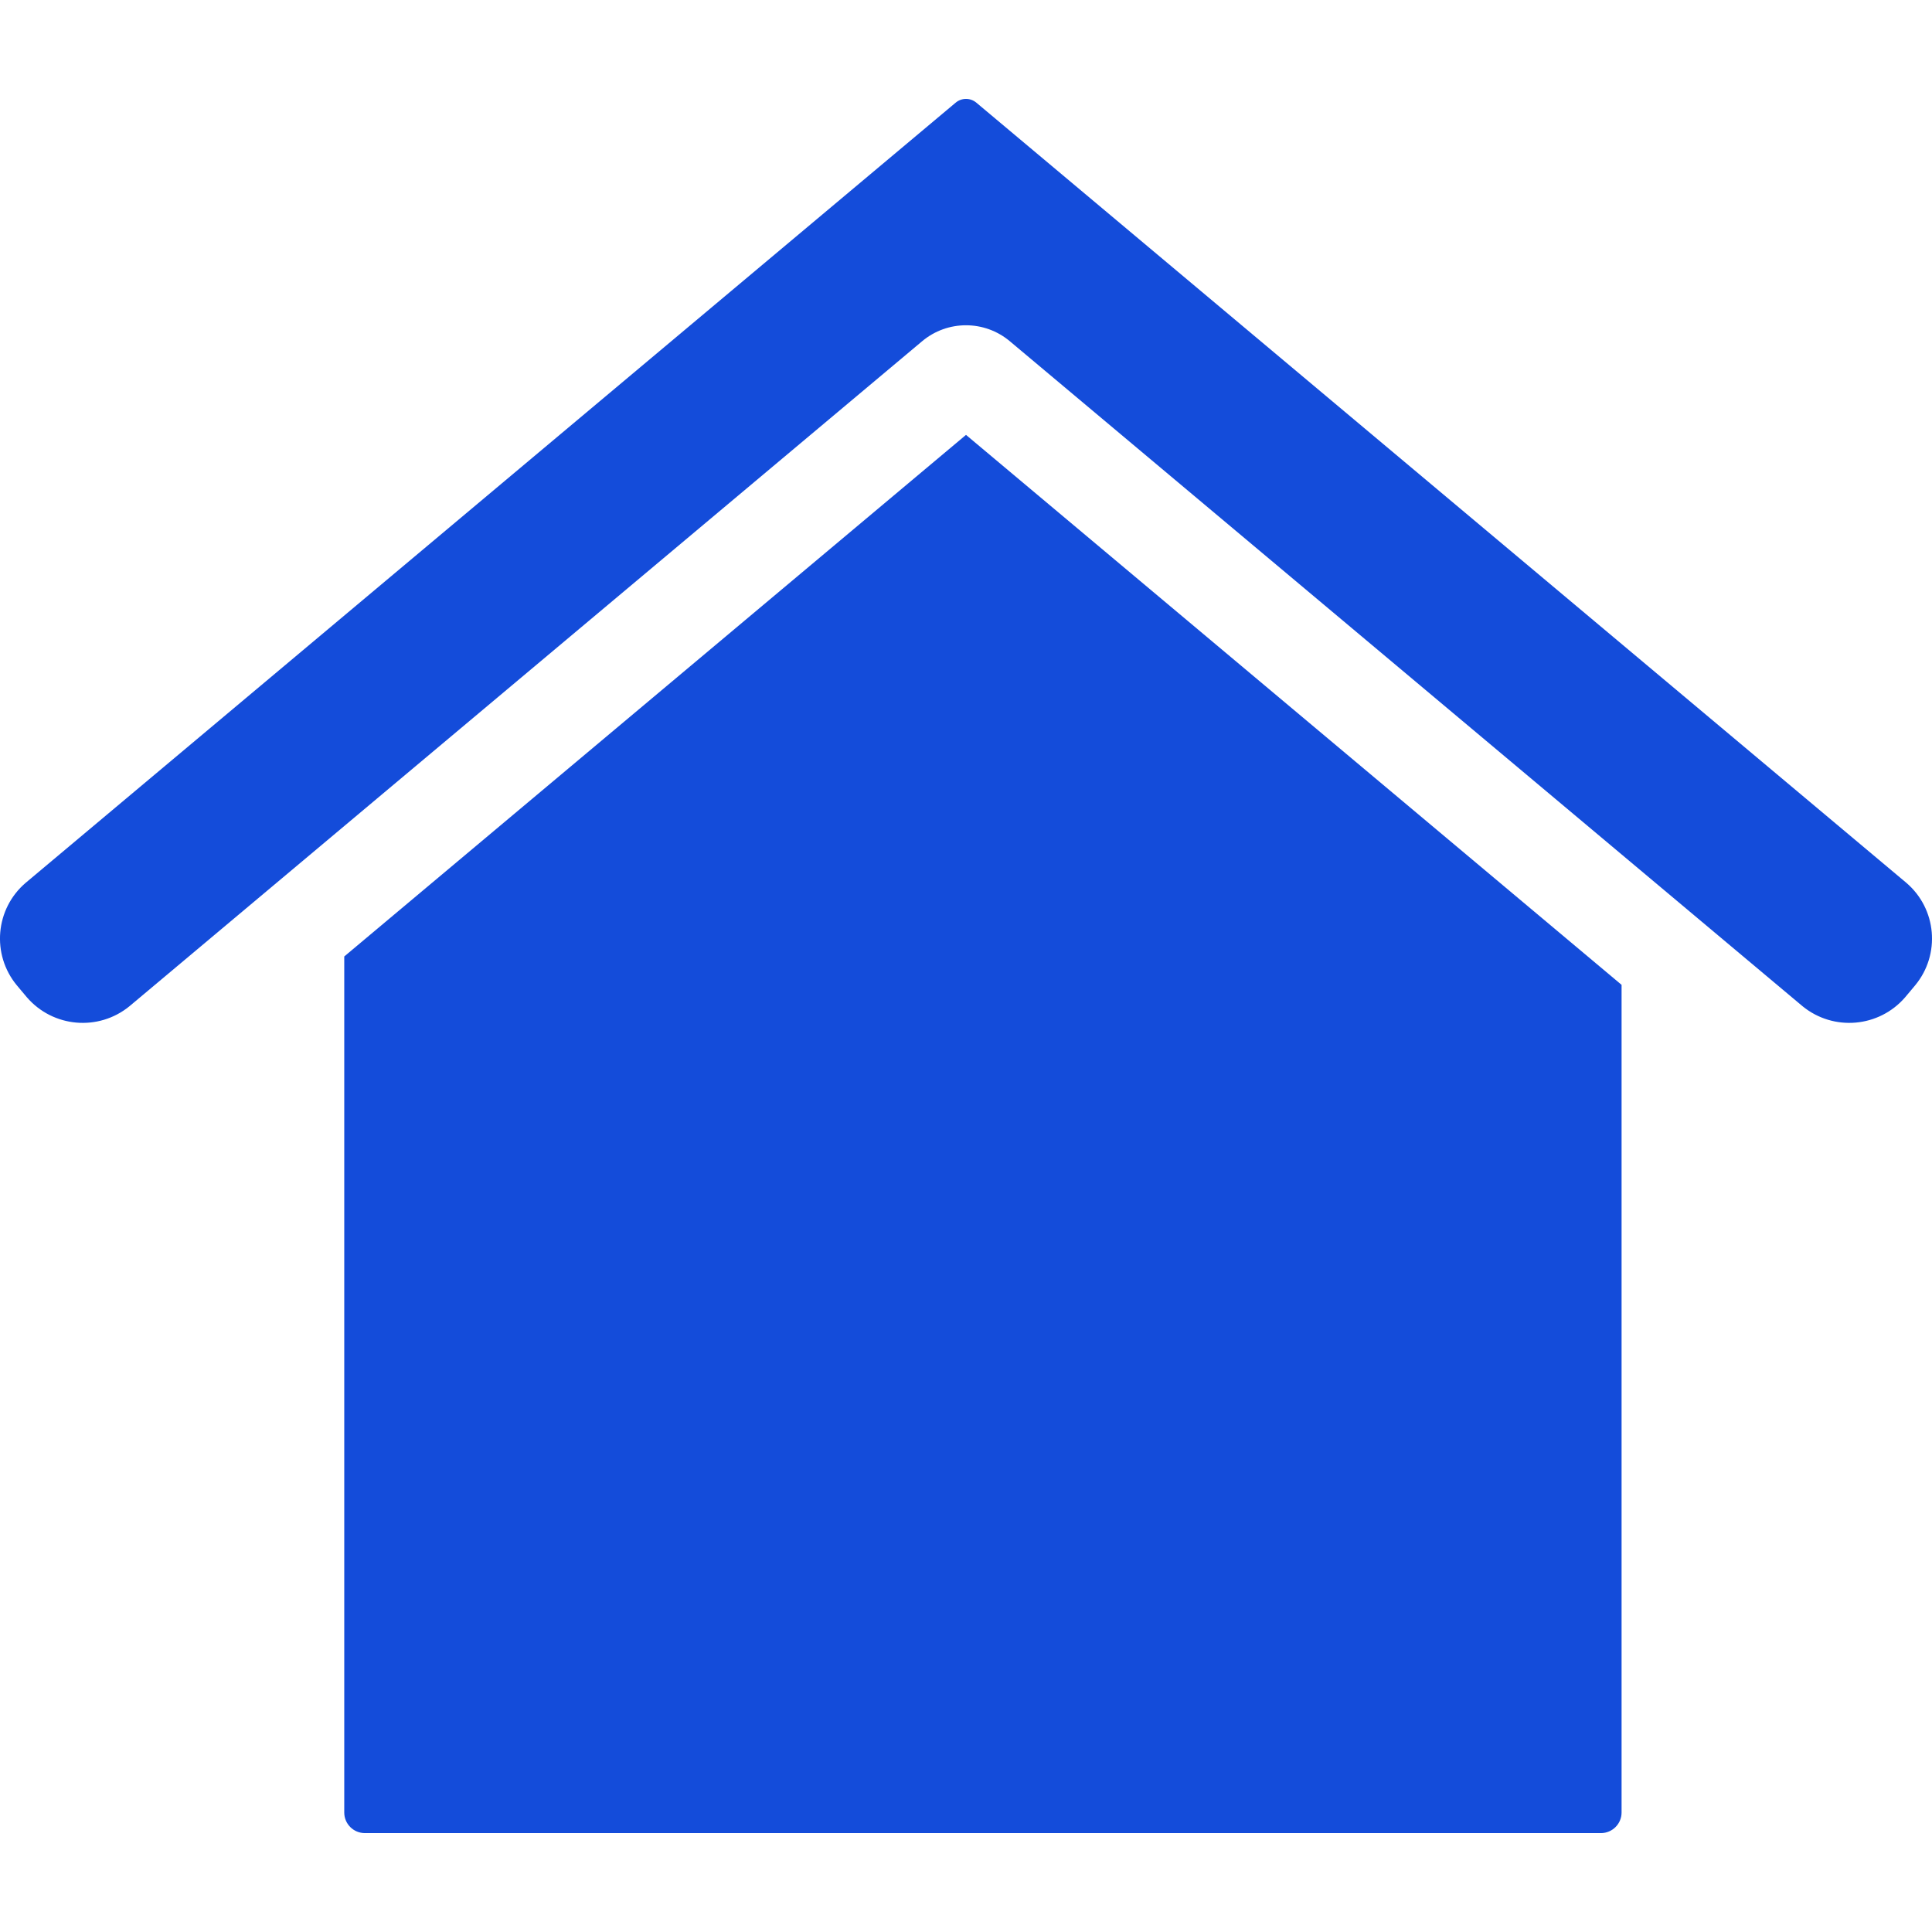
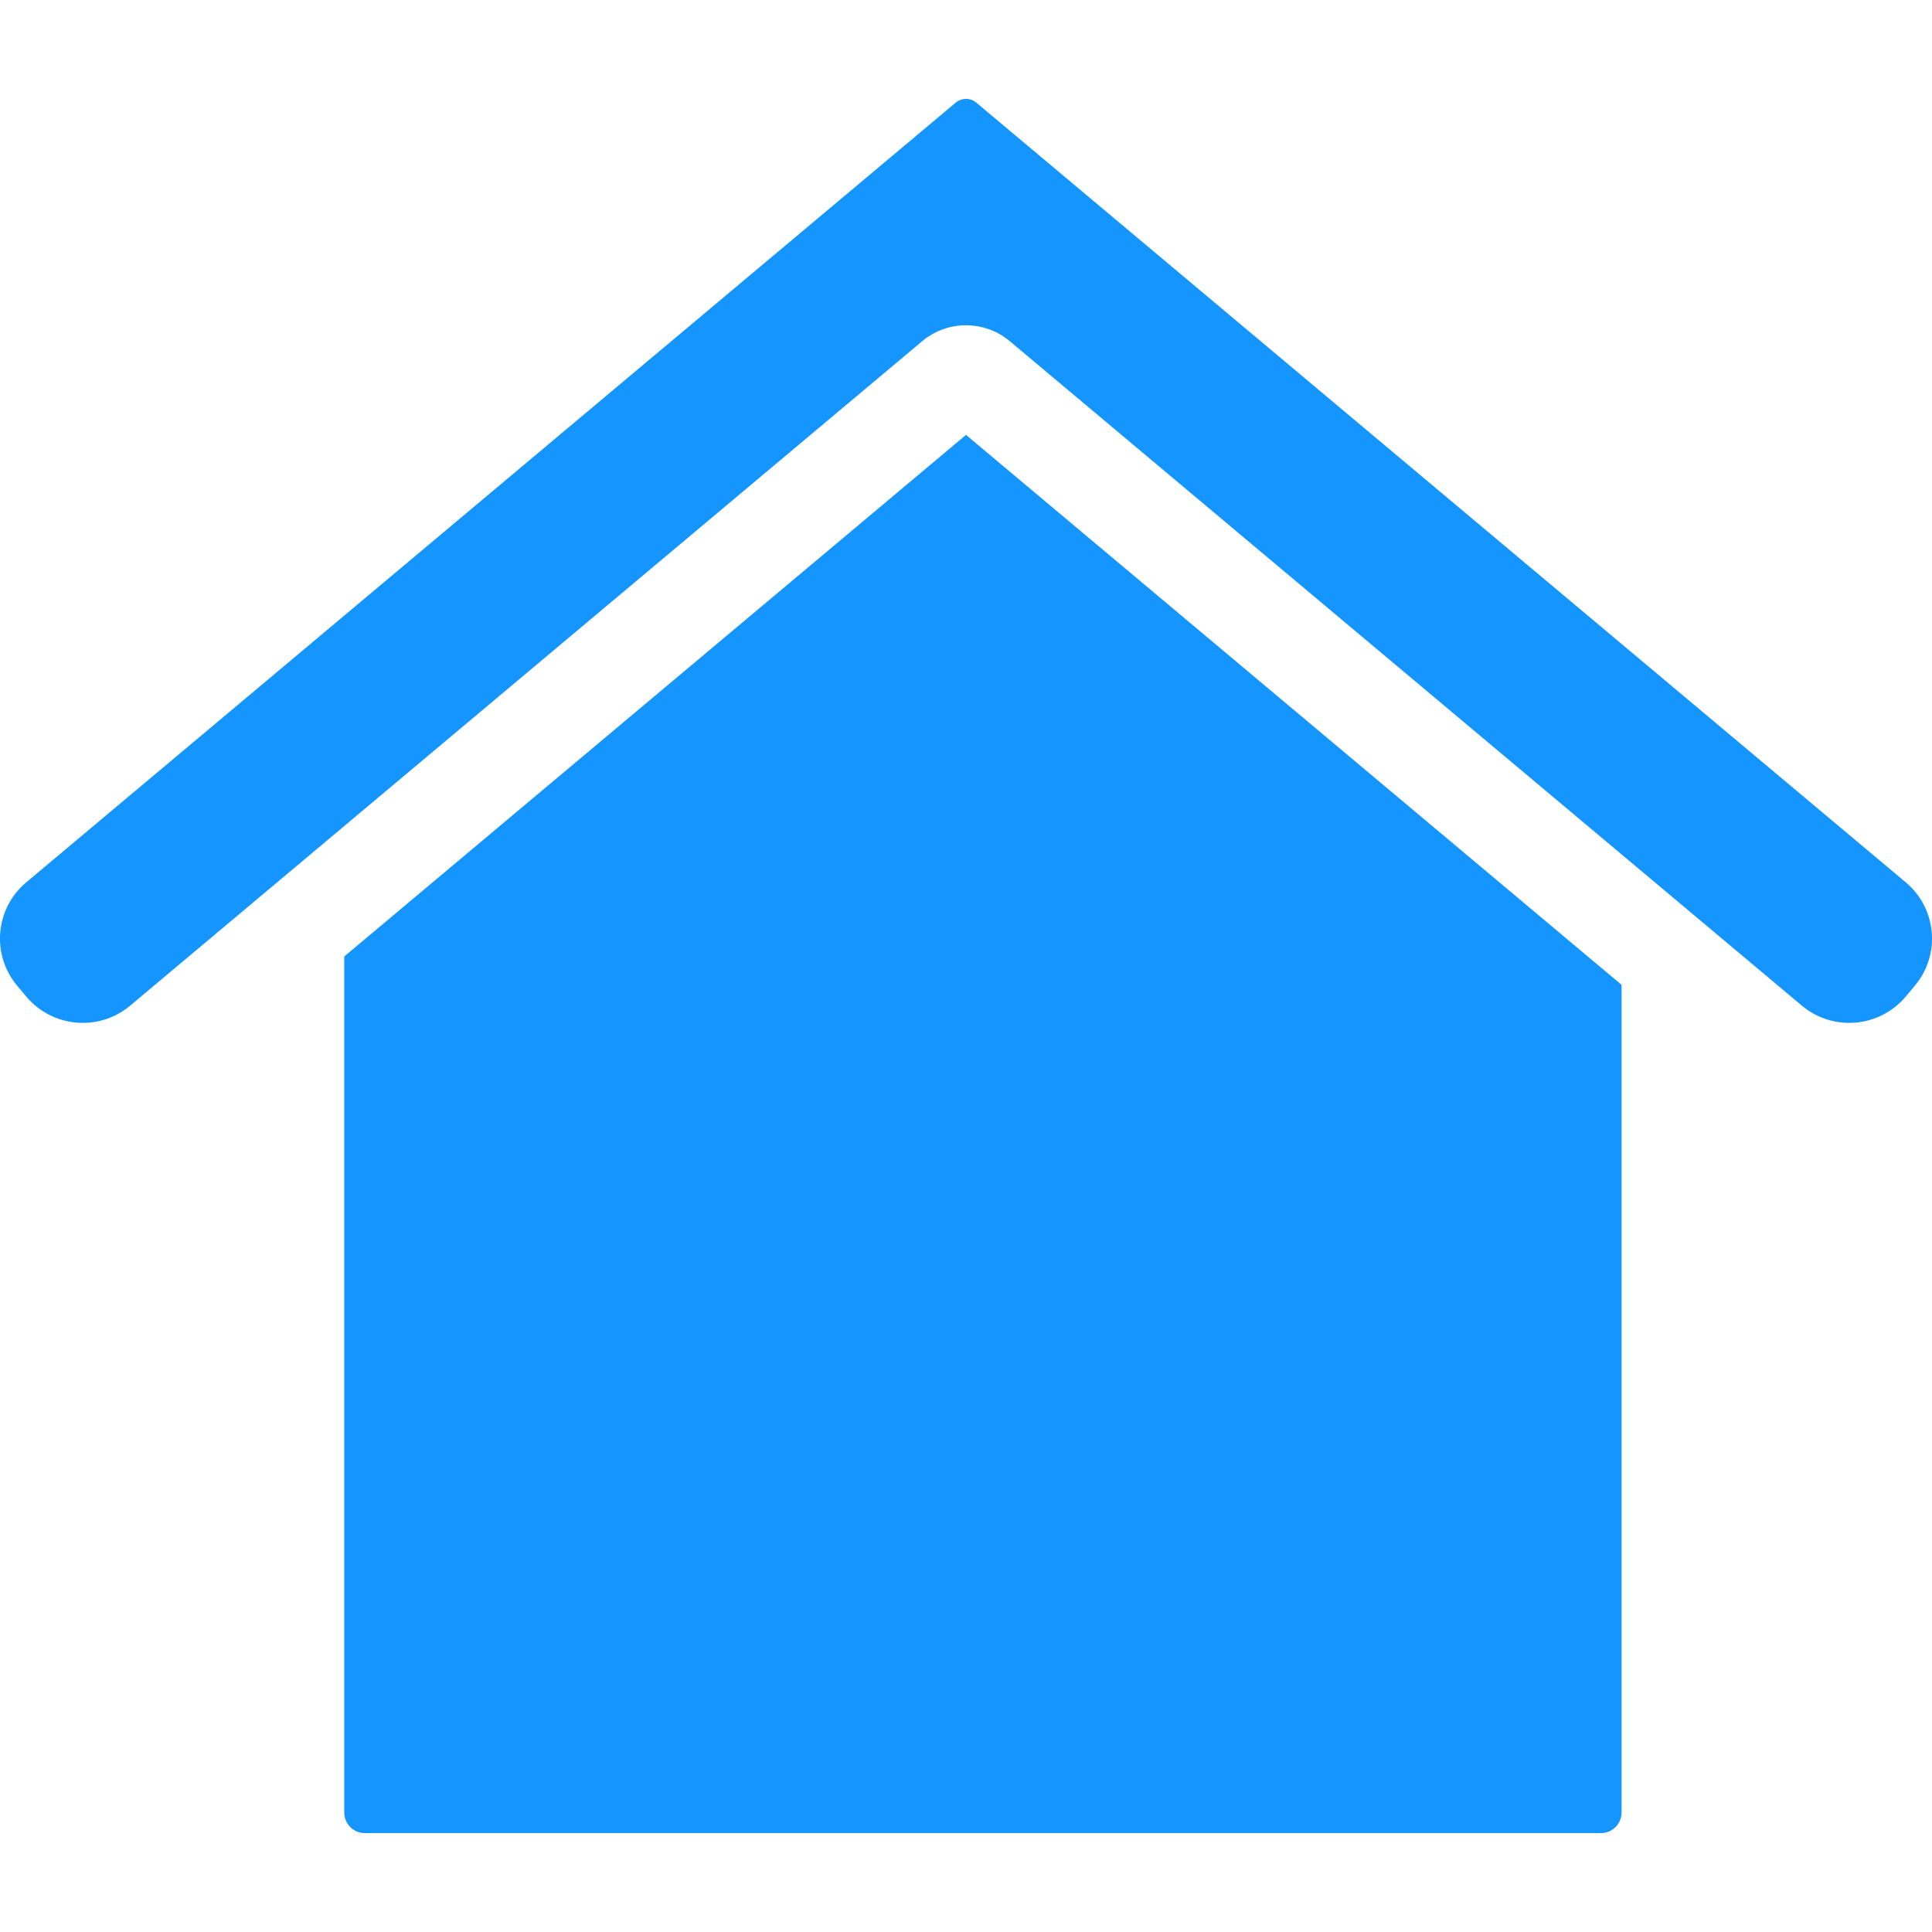
<svg xmlns="http://www.w3.org/2000/svg" version="1.1" width="512" height="512" x="0" y="0" viewBox="0 0 512 512" style="enable-background:new 0 0 512 512" xml:space="preserve" class="">
  <g>
-     <path fill-rule="evenodd" d="M429.734 480.335a5.466 5.466 0 0 1-5.465 5.455H96.681a5.46 5.46 0 0 1-5.451-5.455V253.474L256 115.249l173.734 145.743zm77.812-219.223a19.433 19.433 0 0 0-2.384-27.186L258.785 27.245a4.264 4.264 0 0 0-5.57 0L6.838 233.926a19.433 19.433 0 0 0-2.384 27.186l2.66 3.17a19.564 19.564 0 0 0 27.19 2.384L244.365 90.438a18.08 18.08 0 0 1 23.26 0L477.7 266.666a19.566 19.566 0 0 0 27.19-2.384z" fill="#144cda" opacity="1" data-original="#000000" class="" />
+     <path fill-rule="evenodd" d="M429.734 480.335a5.466 5.466 0 0 1-5.465 5.455H96.681a5.46 5.46 0 0 1-5.451-5.455V253.474L256 115.249l173.734 145.743zm77.812-219.223a19.433 19.433 0 0 0-2.384-27.186L258.785 27.245a4.264 4.264 0 0 0-5.57 0L6.838 233.926a19.433 19.433 0 0 0-2.384 27.186l2.66 3.17a19.564 19.564 0 0 0 27.19 2.384L244.365 90.438a18.08 18.08 0 0 1 23.26 0L477.7 266.666a19.566 19.566 0 0 0 27.19-2.384z" fill="#1495ff" opacity="1" data-original="#000000" class="" />
  </g>
</svg>
